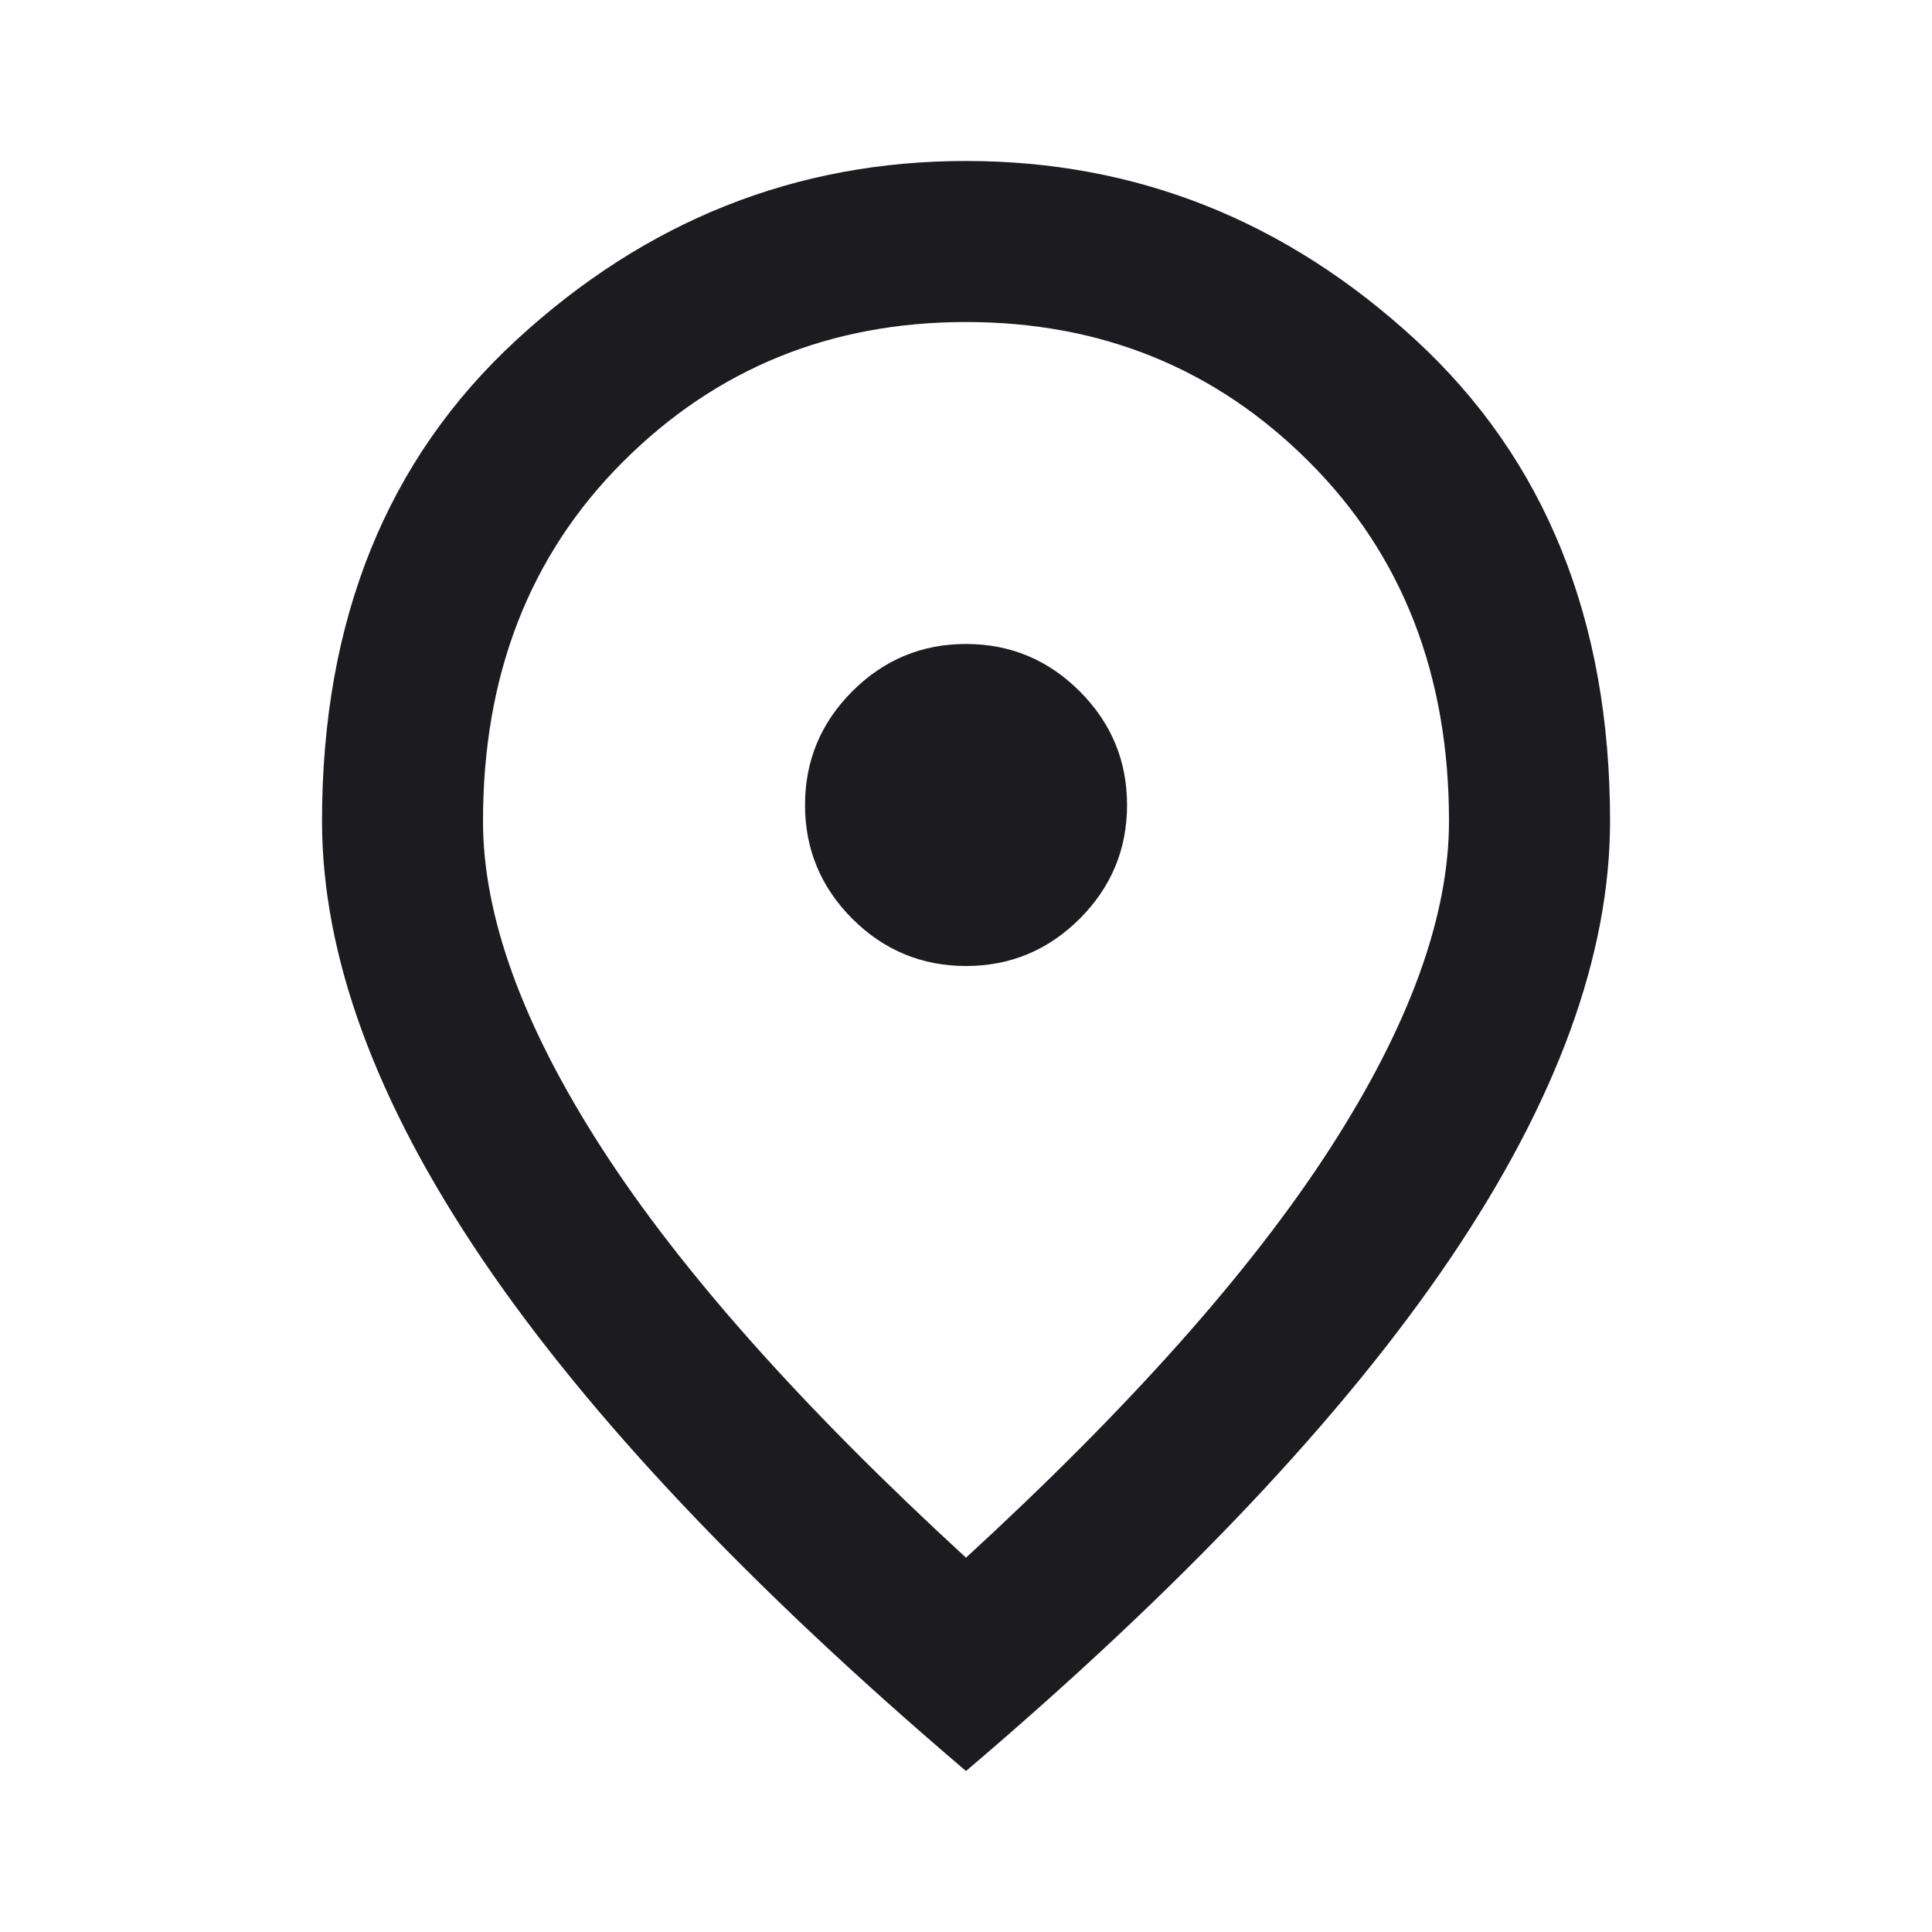
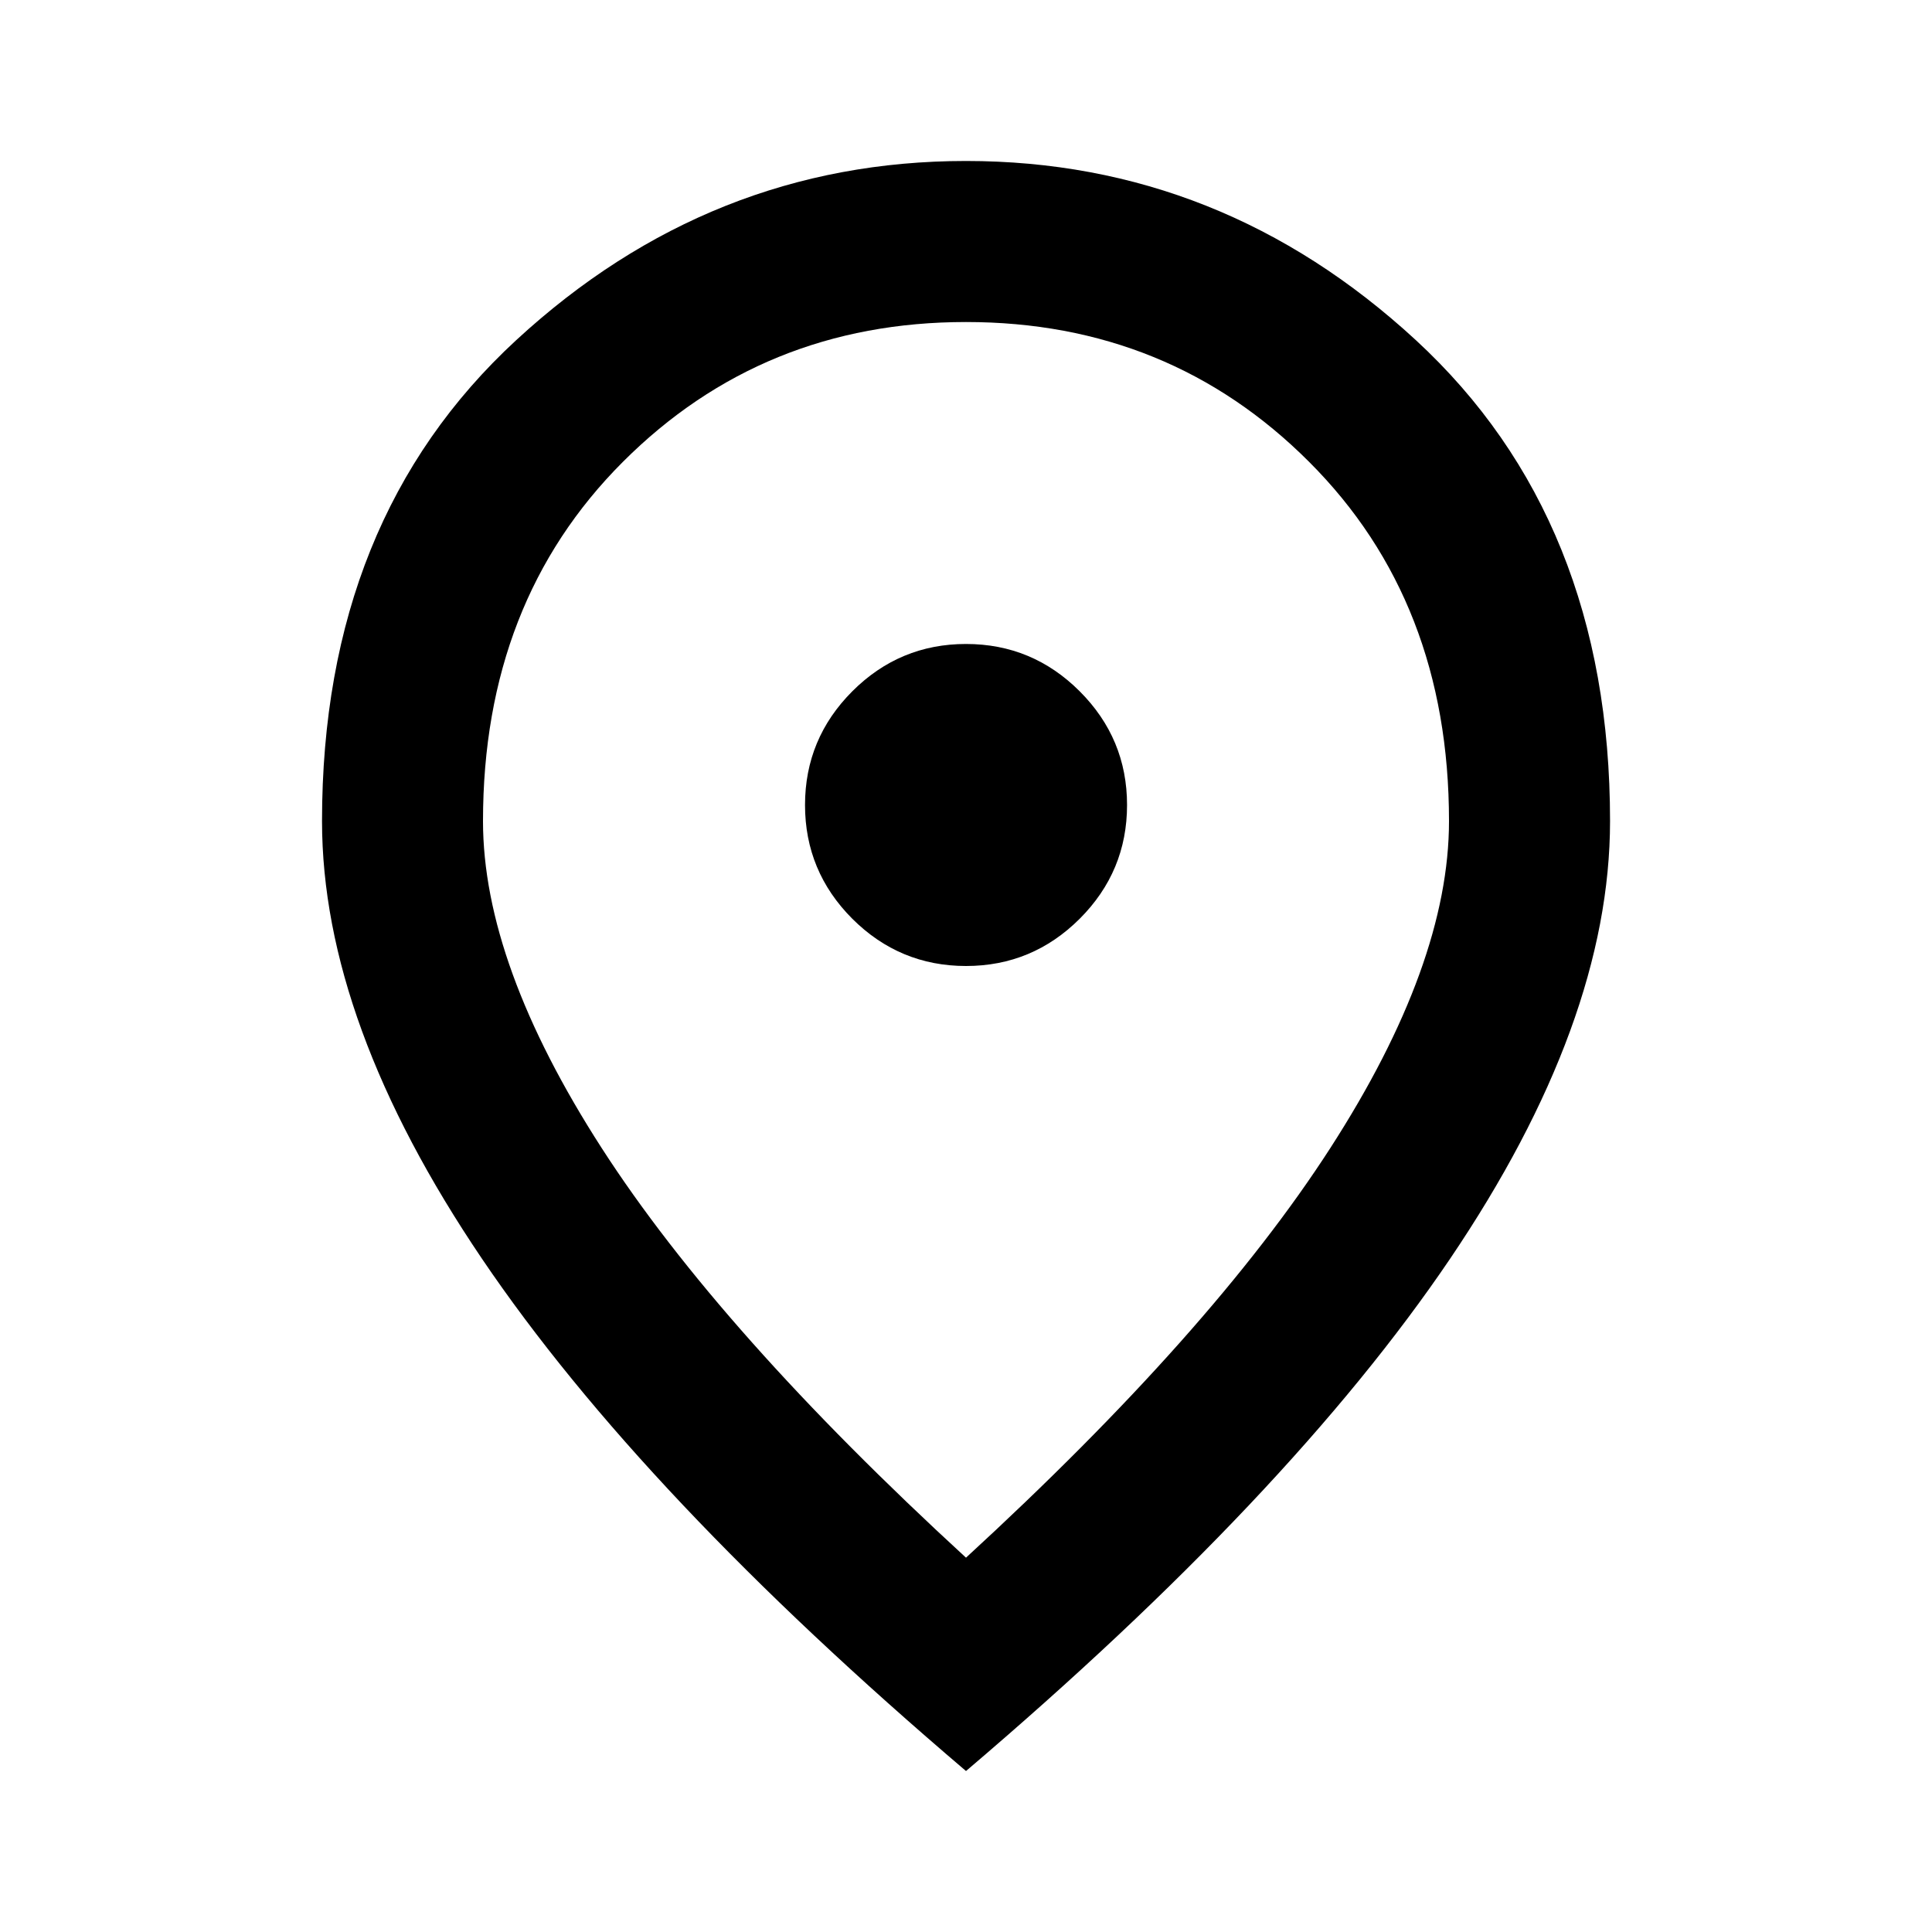
<svg xmlns="http://www.w3.org/2000/svg" width="28" height="28" viewBox="0 0 28 28" fill="none">
  <mask id="mask0_33_7" style="mask-type:alpha" maskUnits="userSpaceOnUse" x="0" y="0" width="28" height="28">
    <rect width="28" height="28" fill="#D9D9D9" />
  </mask>
  <g mask="url(#mask0_33_7)">
-     <path d="M14 14C14.642 14 15.191 13.771 15.648 13.315C16.105 12.858 16.334 12.308 16.334 11.667C16.334 11.025 16.105 10.476 15.648 10.019C15.191 9.562 14.642 9.333 14 9.333C13.359 9.333 12.809 9.562 12.352 10.019C11.896 10.476 11.667 11.025 11.667 11.667C11.667 12.308 11.896 12.858 12.352 13.315C12.809 13.771 13.359 14 14 14ZM14 22.575C16.372 20.397 18.132 18.419 19.279 16.64C20.427 14.86 21 13.28 21 11.9C21 9.78 20.325 8.045 18.973 6.694C17.622 5.342 15.964 4.667 14 4.667C12.036 4.667 10.379 5.342 9.027 6.694C7.676 8.045 7 9.78 7 11.9C7 13.28 7.574 14.86 8.721 16.64C9.868 18.419 11.628 20.397 14 22.575ZM14 25.667C10.87 23.003 8.532 20.528 6.986 18.244C5.44 15.959 4.667 13.844 4.667 11.9C4.667 8.983 5.605 6.66 7.482 4.929C9.358 3.199 11.531 2.333 14 2.333C16.47 2.333 18.643 3.199 20.519 4.929C22.395 6.66 23.334 8.983 23.334 11.9C23.334 13.844 22.561 15.959 21.015 18.244C19.469 20.528 17.131 23.003 14 25.667Z" fill="#1C1B1F" />
+     <path d="M14 14C14.642 14 15.191 13.771 15.648 13.315C16.105 12.858 16.334 12.308 16.334 11.667C16.334 11.025 16.105 10.476 15.648 10.019C15.191 9.562 14.642 9.333 14 9.333C13.359 9.333 12.809 9.562 12.352 10.019C11.896 10.476 11.667 11.025 11.667 11.667C11.667 12.308 11.896 12.858 12.352 13.315C12.809 13.771 13.359 14 14 14ZM14 22.575C16.372 20.397 18.132 18.419 19.279 16.64C20.427 14.86 21 13.28 21 11.9C21 9.78 20.325 8.045 18.973 6.694C17.622 5.342 15.964 4.667 14 4.667C12.036 4.667 10.379 5.342 9.027 6.694C7.676 8.045 7 9.78 7 11.9C7 13.28 7.574 14.86 8.721 16.64C9.868 18.419 11.628 20.397 14 22.575ZM14 25.667C10.87 23.003 8.532 20.528 6.986 18.244C5.44 15.959 4.667 13.844 4.667 11.9C4.667 8.983 5.605 6.66 7.482 4.929C9.358 3.199 11.531 2.333 14 2.333C16.47 2.333 18.643 3.199 20.519 4.929C22.395 6.66 23.334 8.983 23.334 11.9C23.334 13.844 22.561 15.959 21.015 18.244C19.469 20.528 17.131 23.003 14 25.667Z" fill="currentColor" />
  </g>
</svg>
